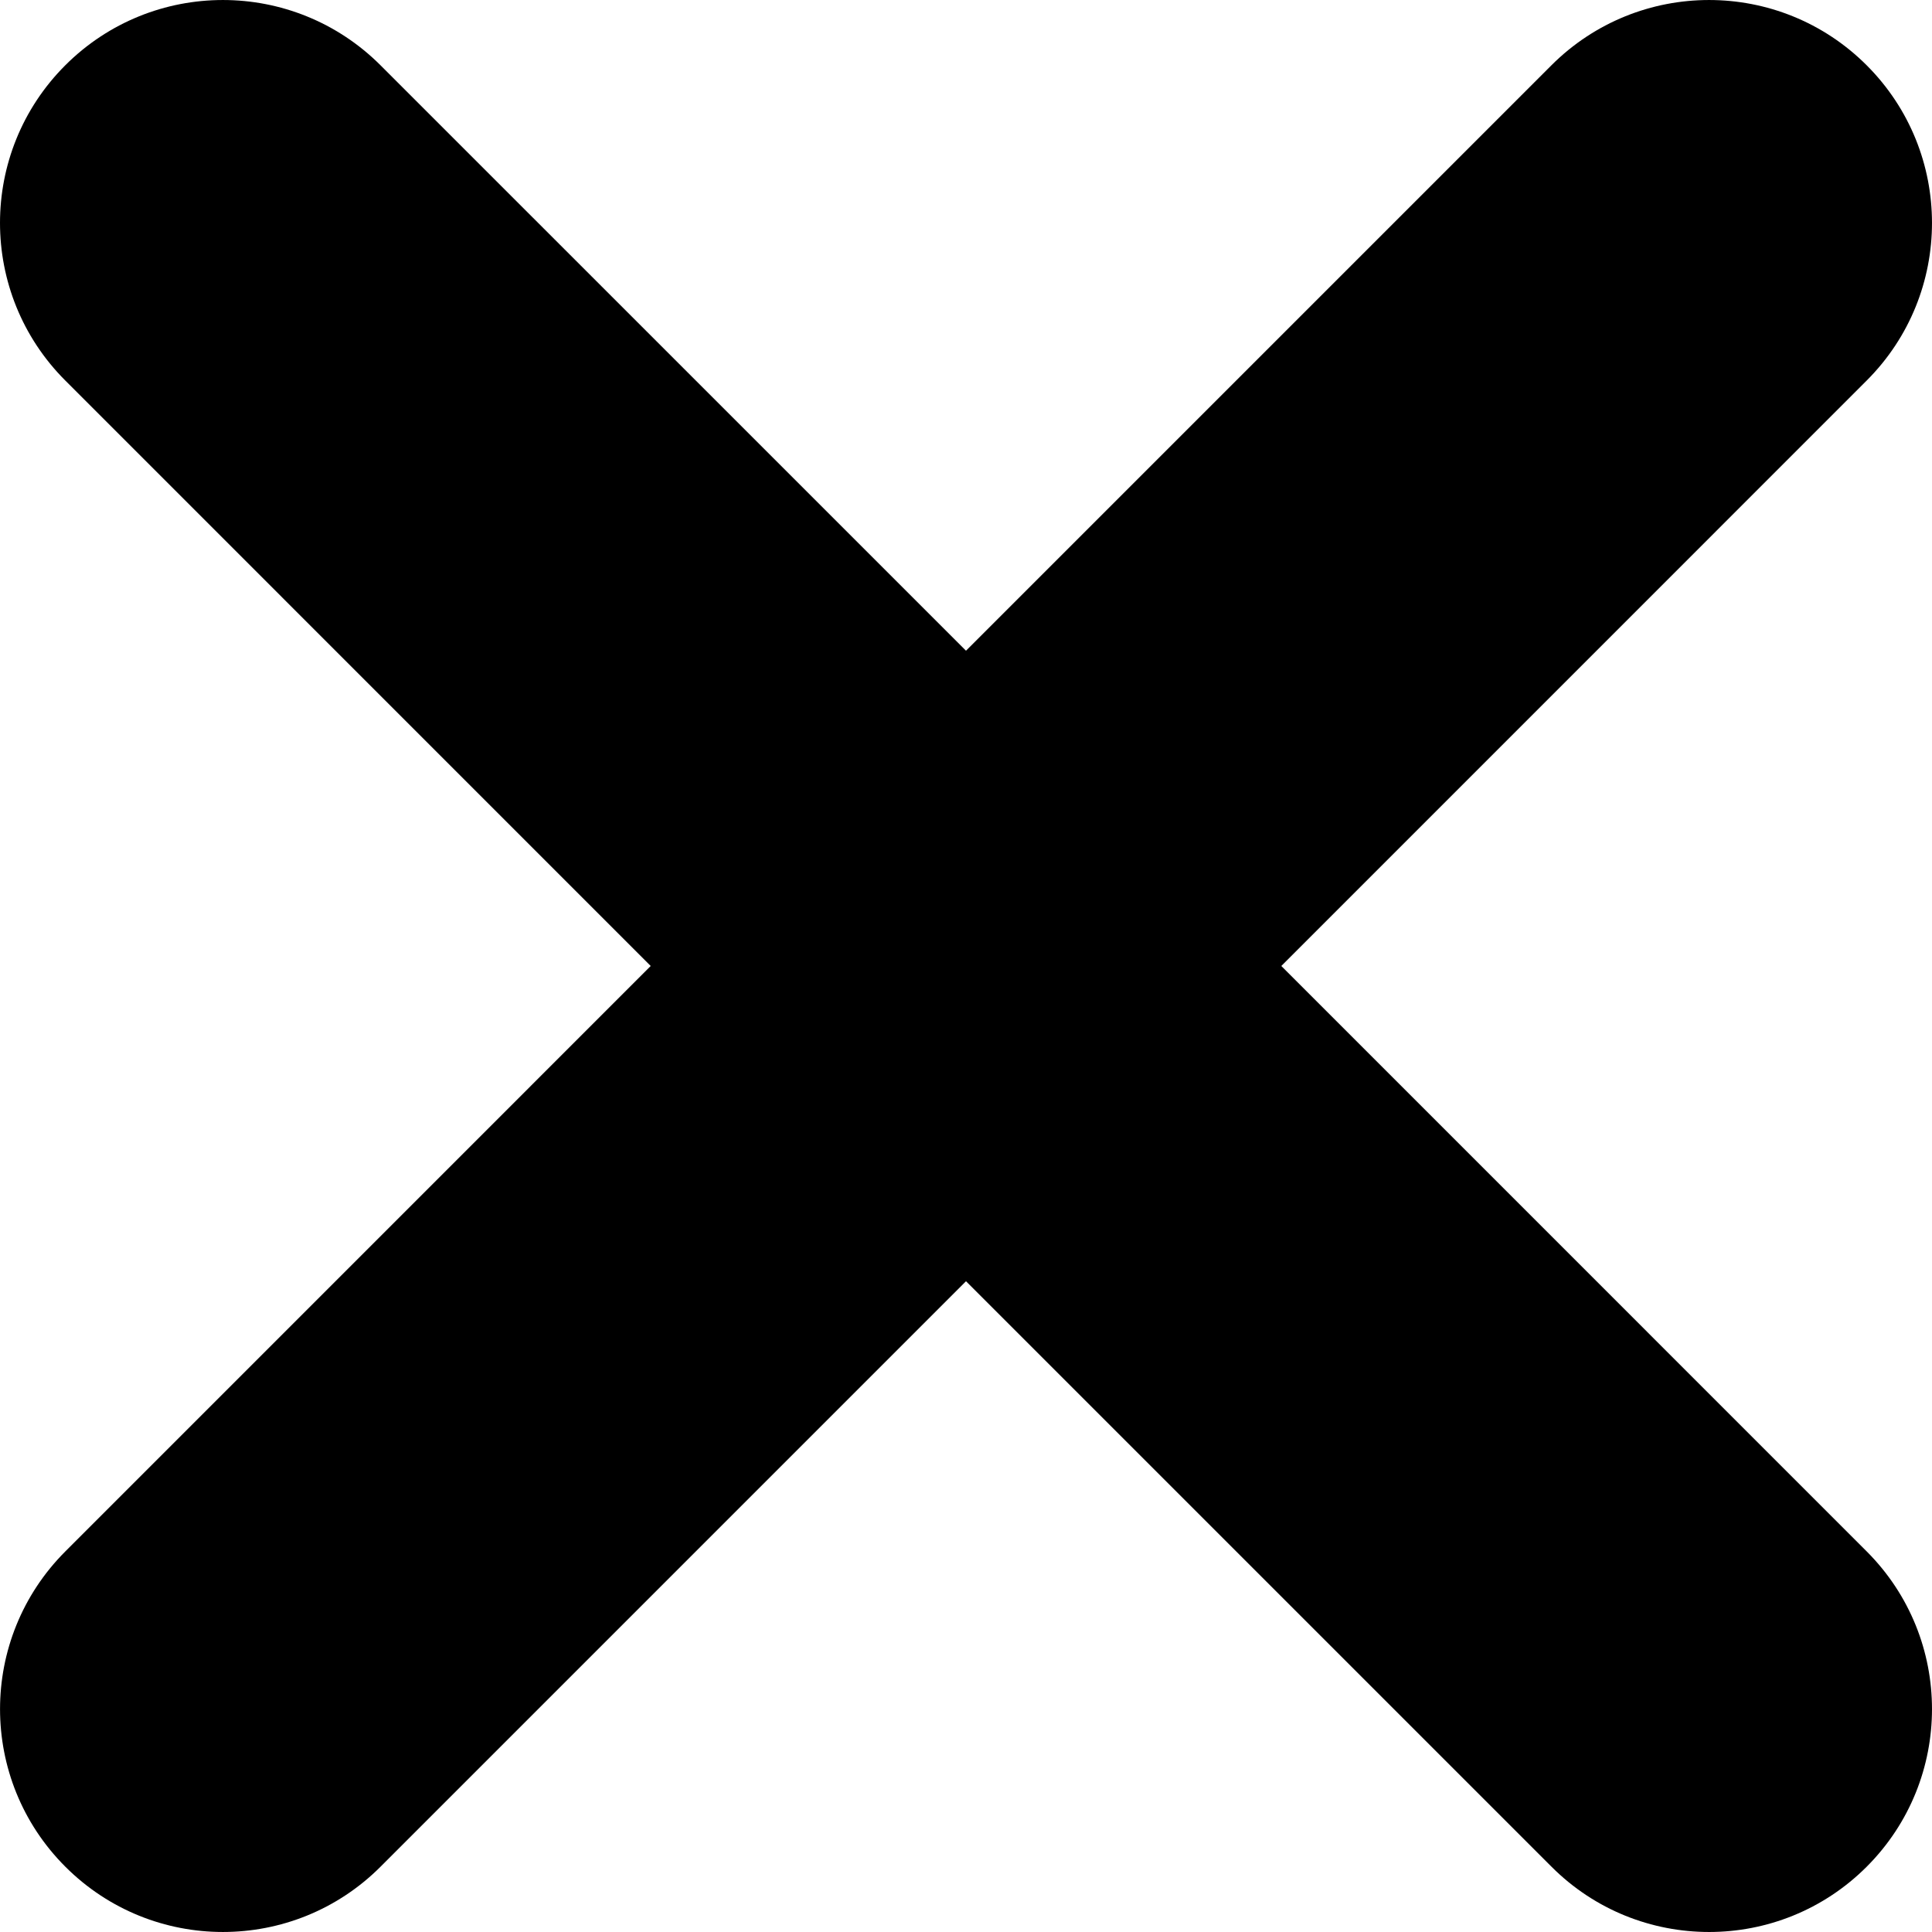
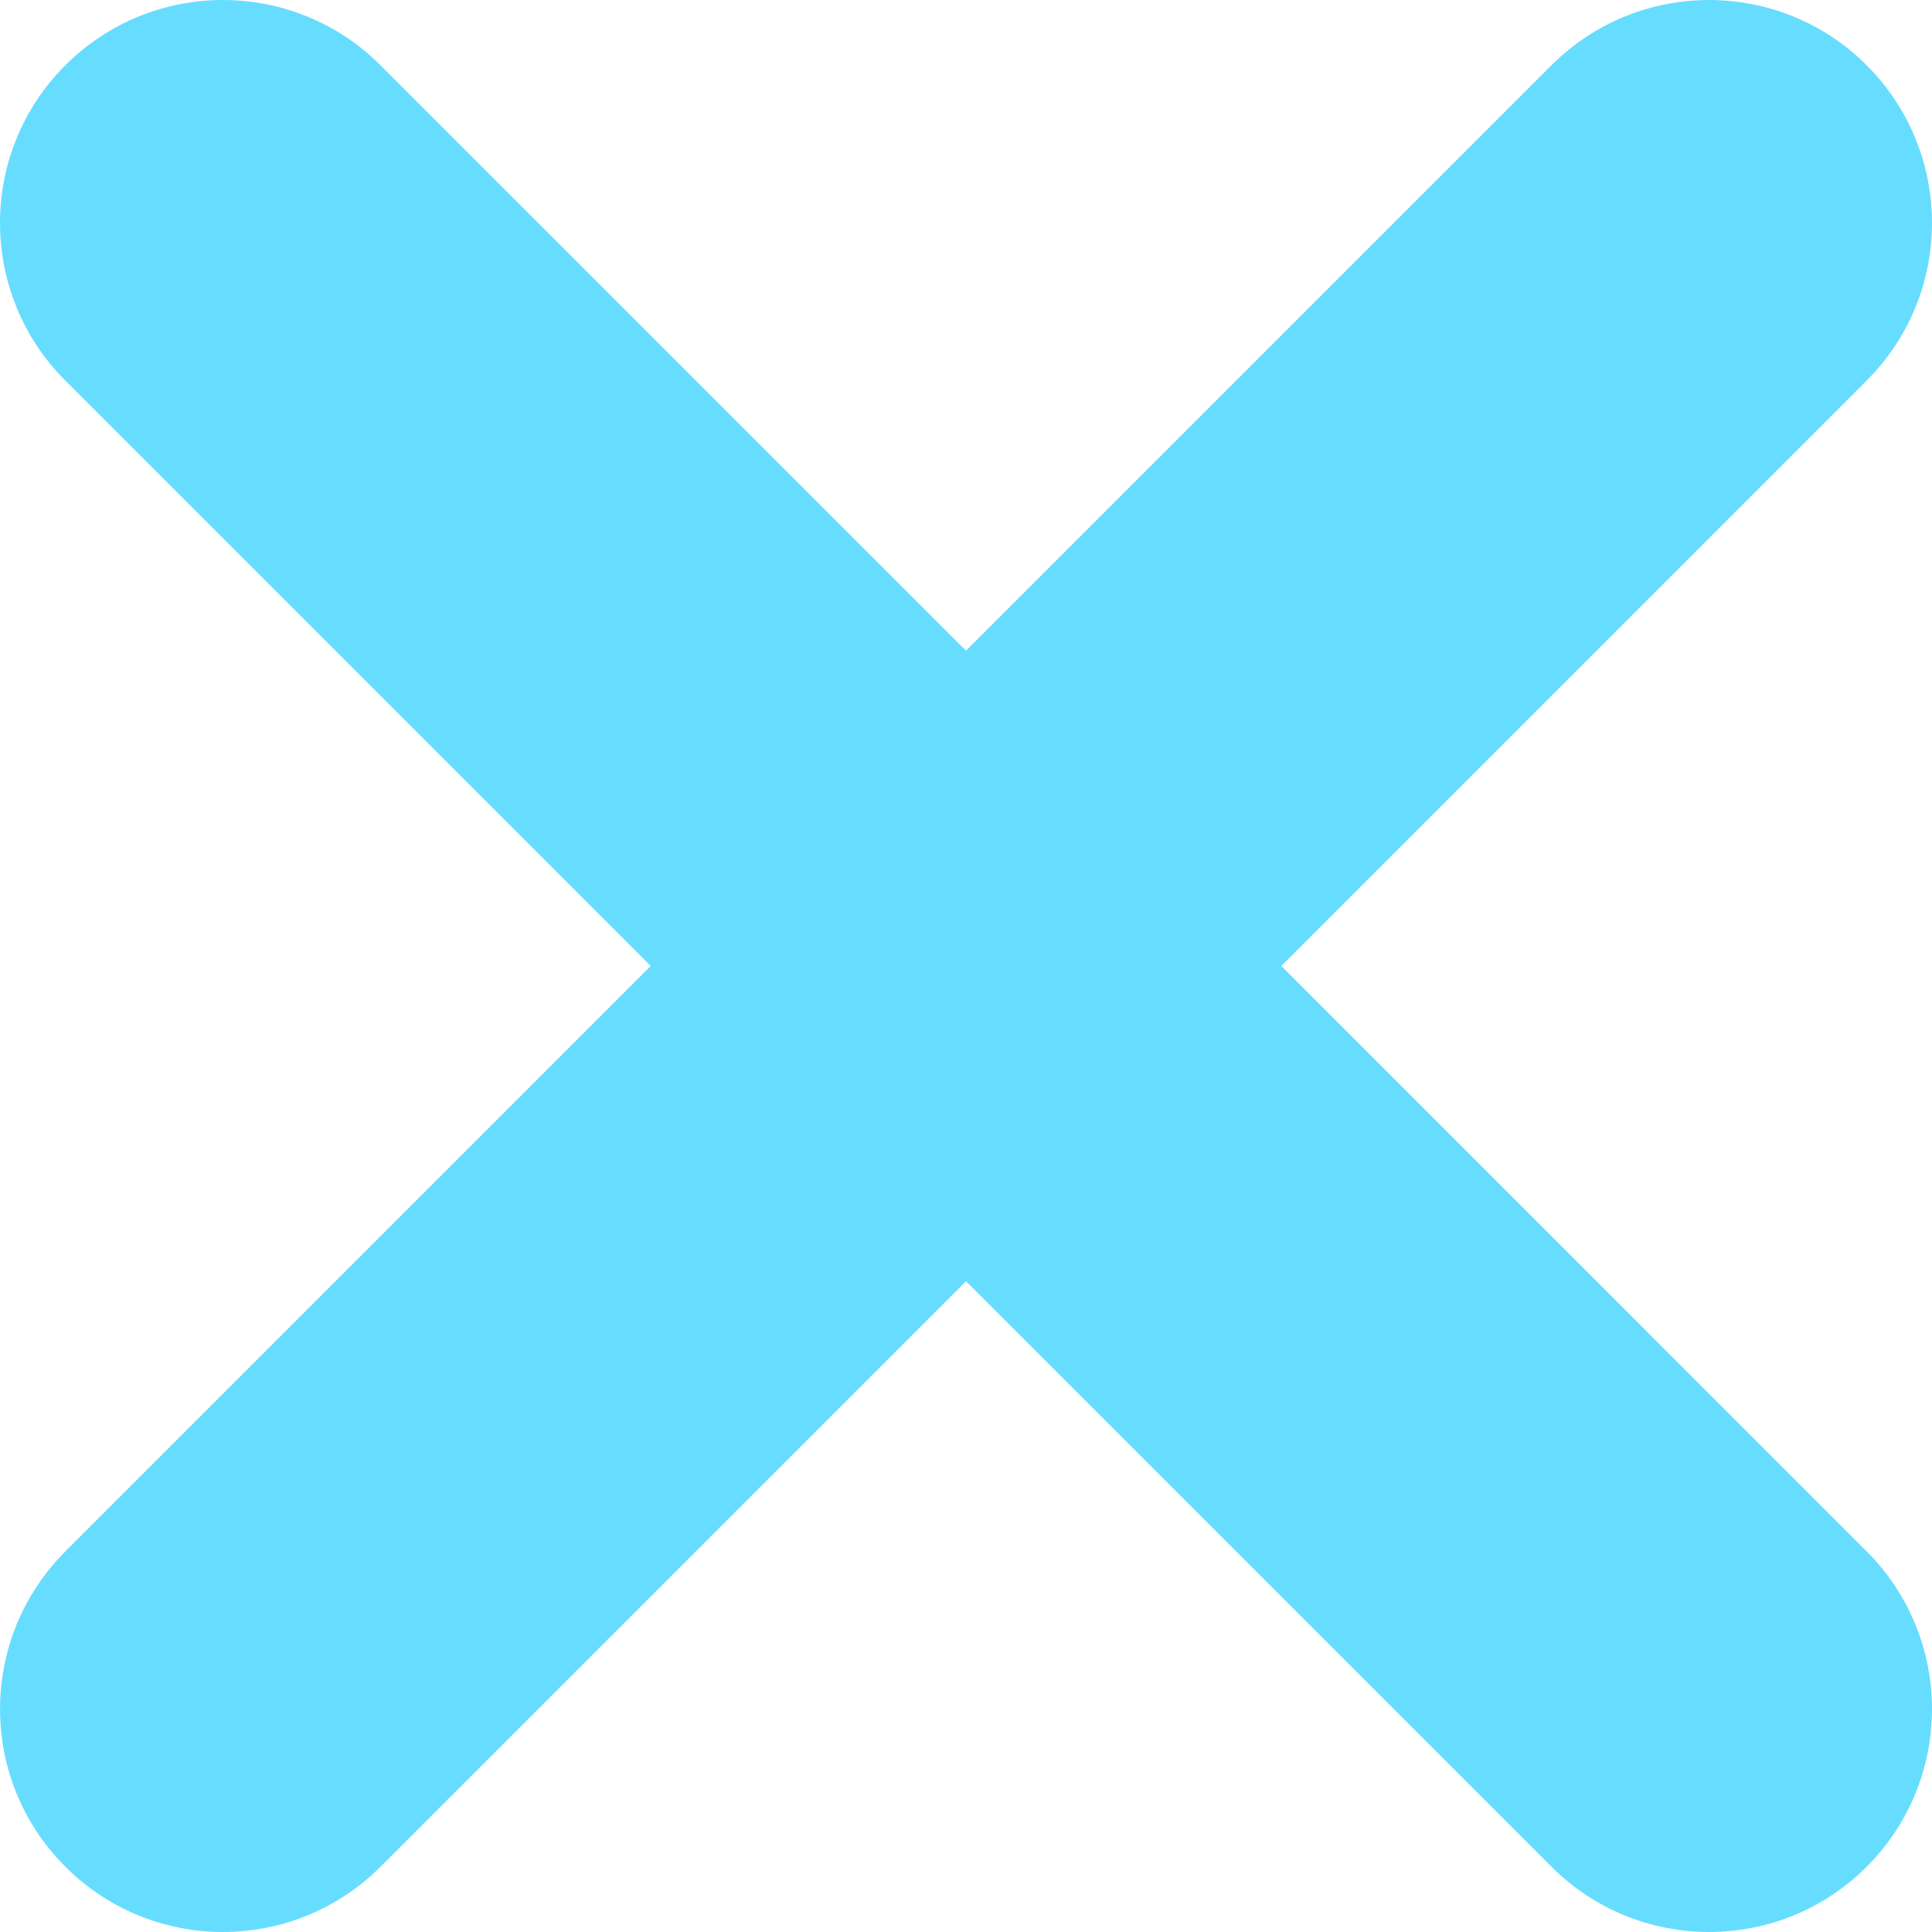
- <svg xmlns="http://www.w3.org/2000/svg" fill="#000000" version="1.1" id="Capa_1" width="800px" height="800px" viewBox="0 0 348.333 348.334" xml:space="preserve">
+ <svg xmlns="http://www.w3.org/2000/svg" fill="#66DDFF" version="1.1" id="Capa_1" width="800px" height="800px" viewBox="0 0 348.333 348.334" xml:space="preserve">
  <g>
    <path d="M336.559,68.611L231.016,174.165l105.543,105.549c15.699,15.705,15.699,41.145,0,56.85   c-7.844,7.844-18.128,11.769-28.407,11.769c-10.296,0-20.581-3.919-28.419-11.769L174.167,231.003L68.609,336.563   c-7.843,7.844-18.128,11.769-28.416,11.769c-10.285,0-20.563-3.919-28.413-11.769c-15.699-15.698-15.699-41.139,0-56.85   l105.54-105.549L11.774,68.611c-15.699-15.699-15.699-41.145,0-56.844c15.696-15.687,41.127-15.687,56.829,0l105.563,105.554   L279.721,11.767c15.705-15.687,41.139-15.687,56.832,0C352.258,27.466,352.258,52.912,336.559,68.611z" />
  </g>
</svg>
